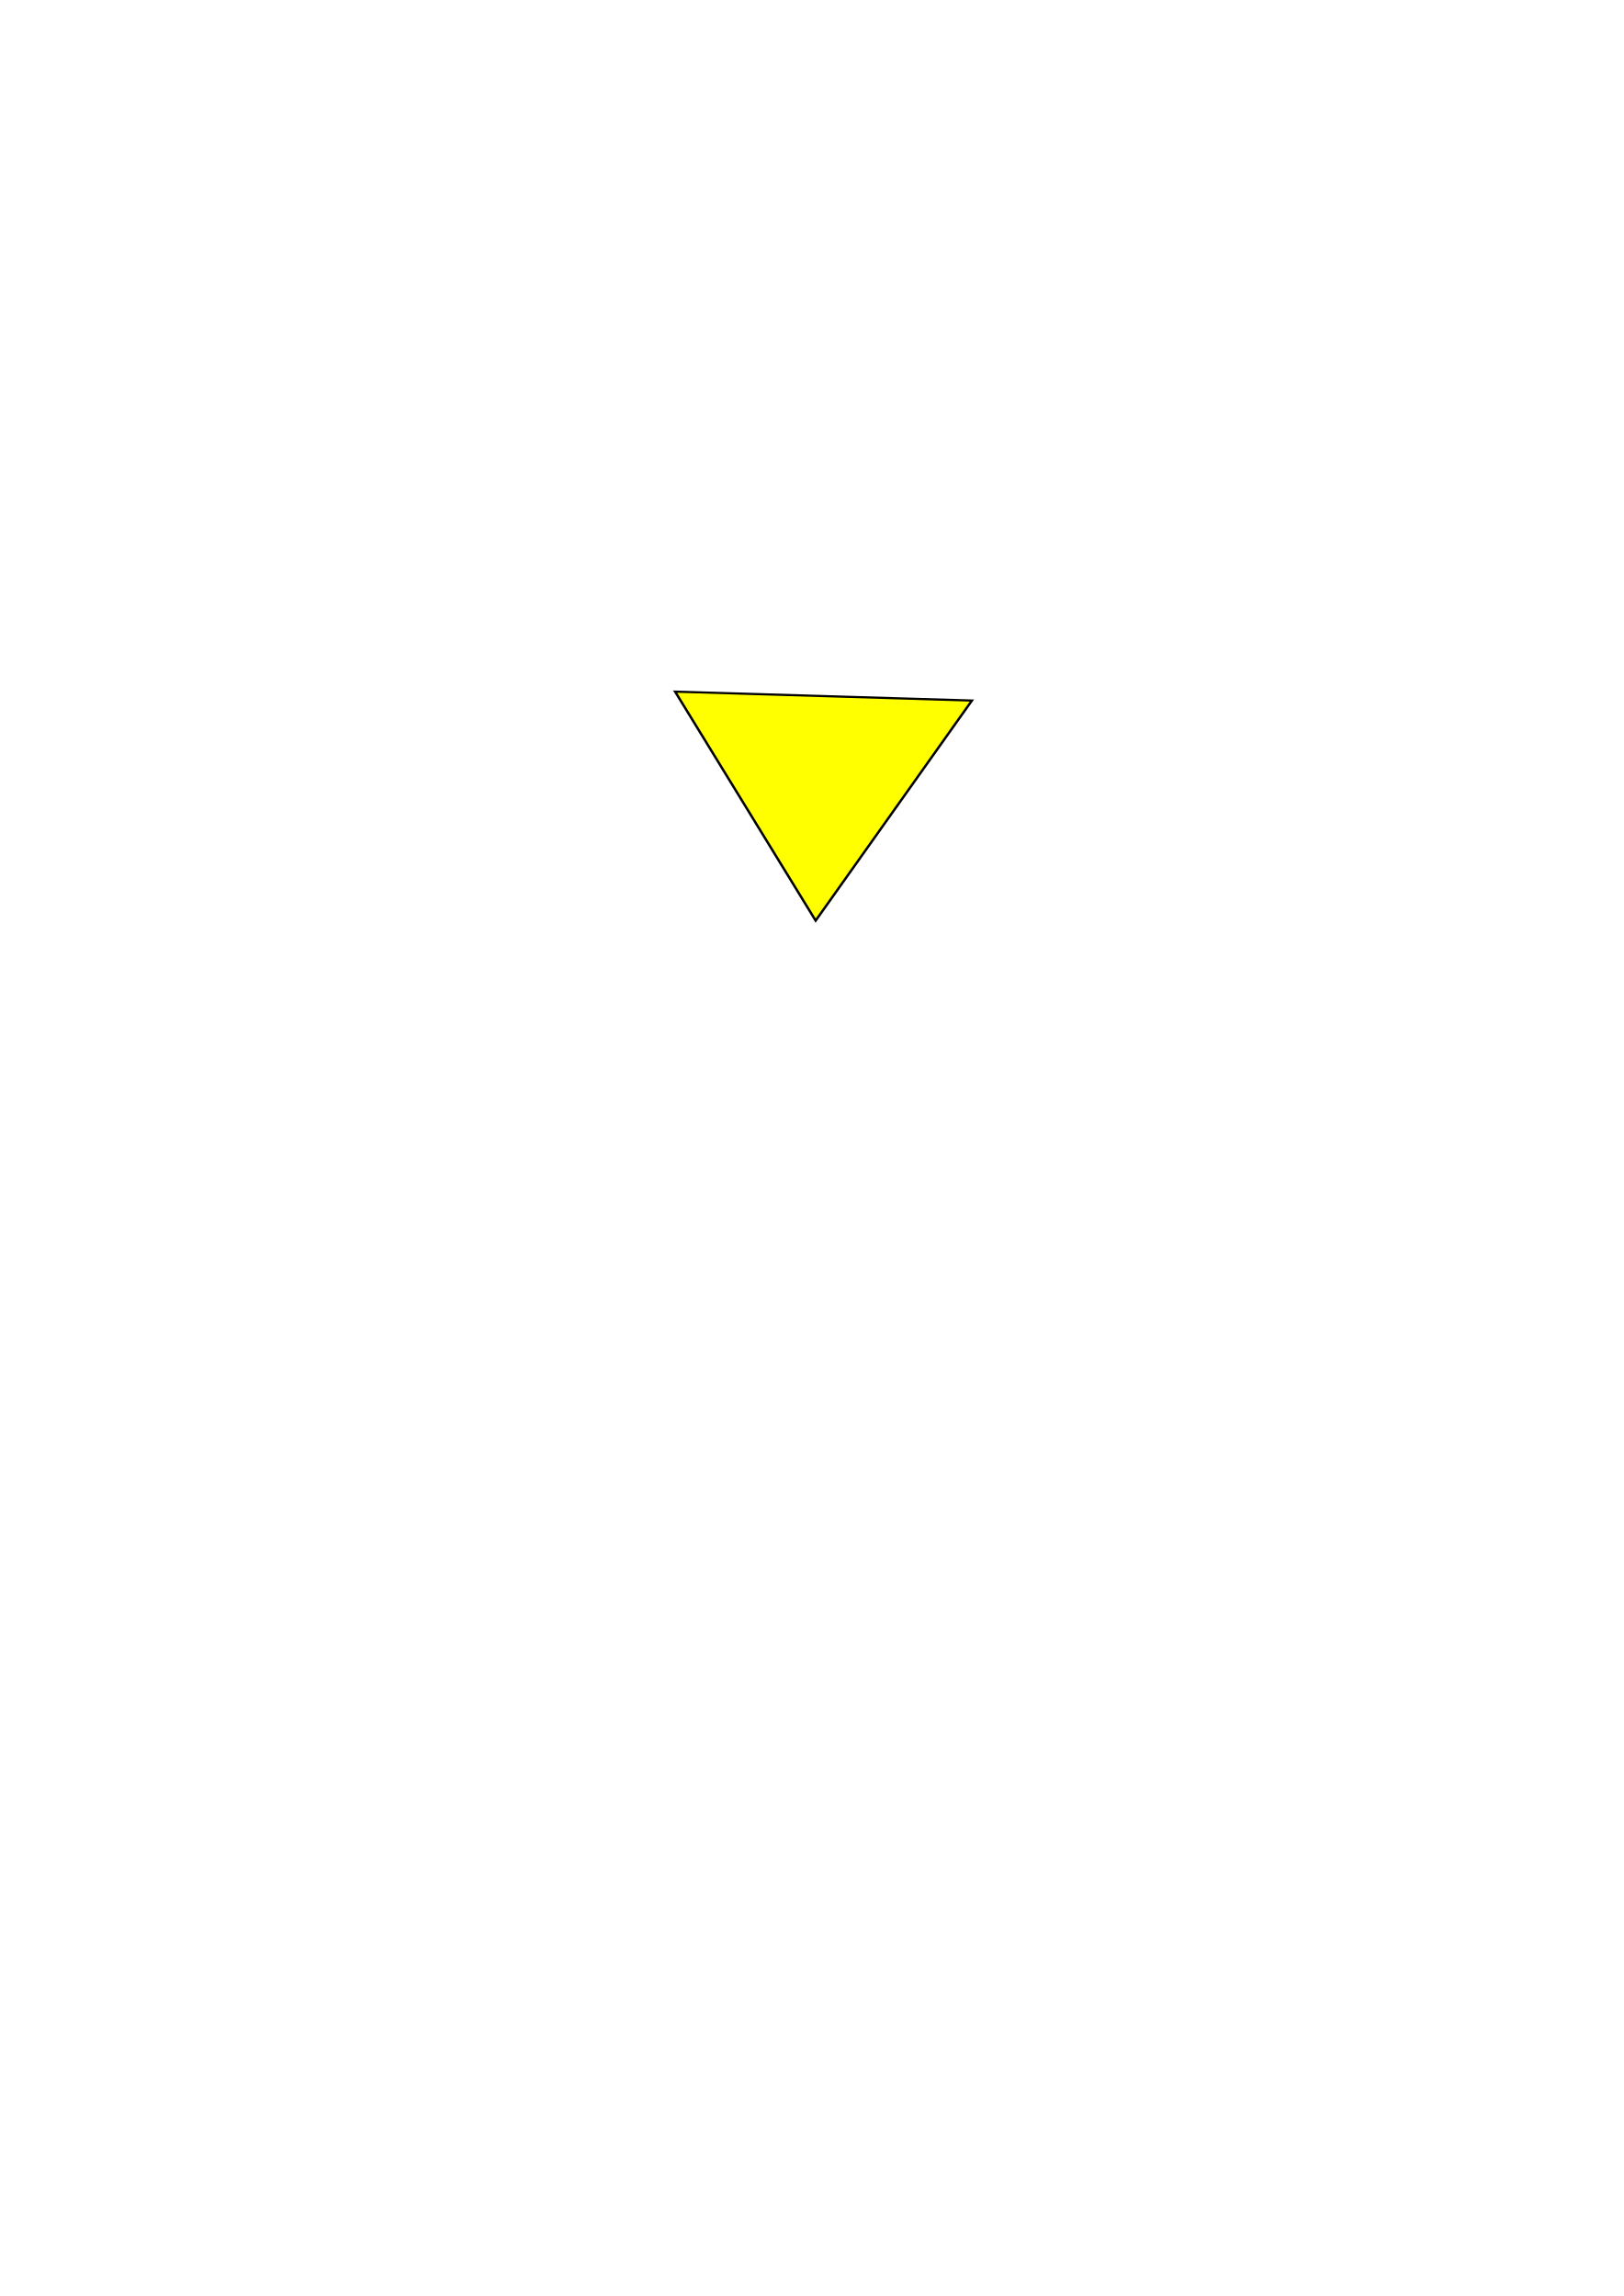
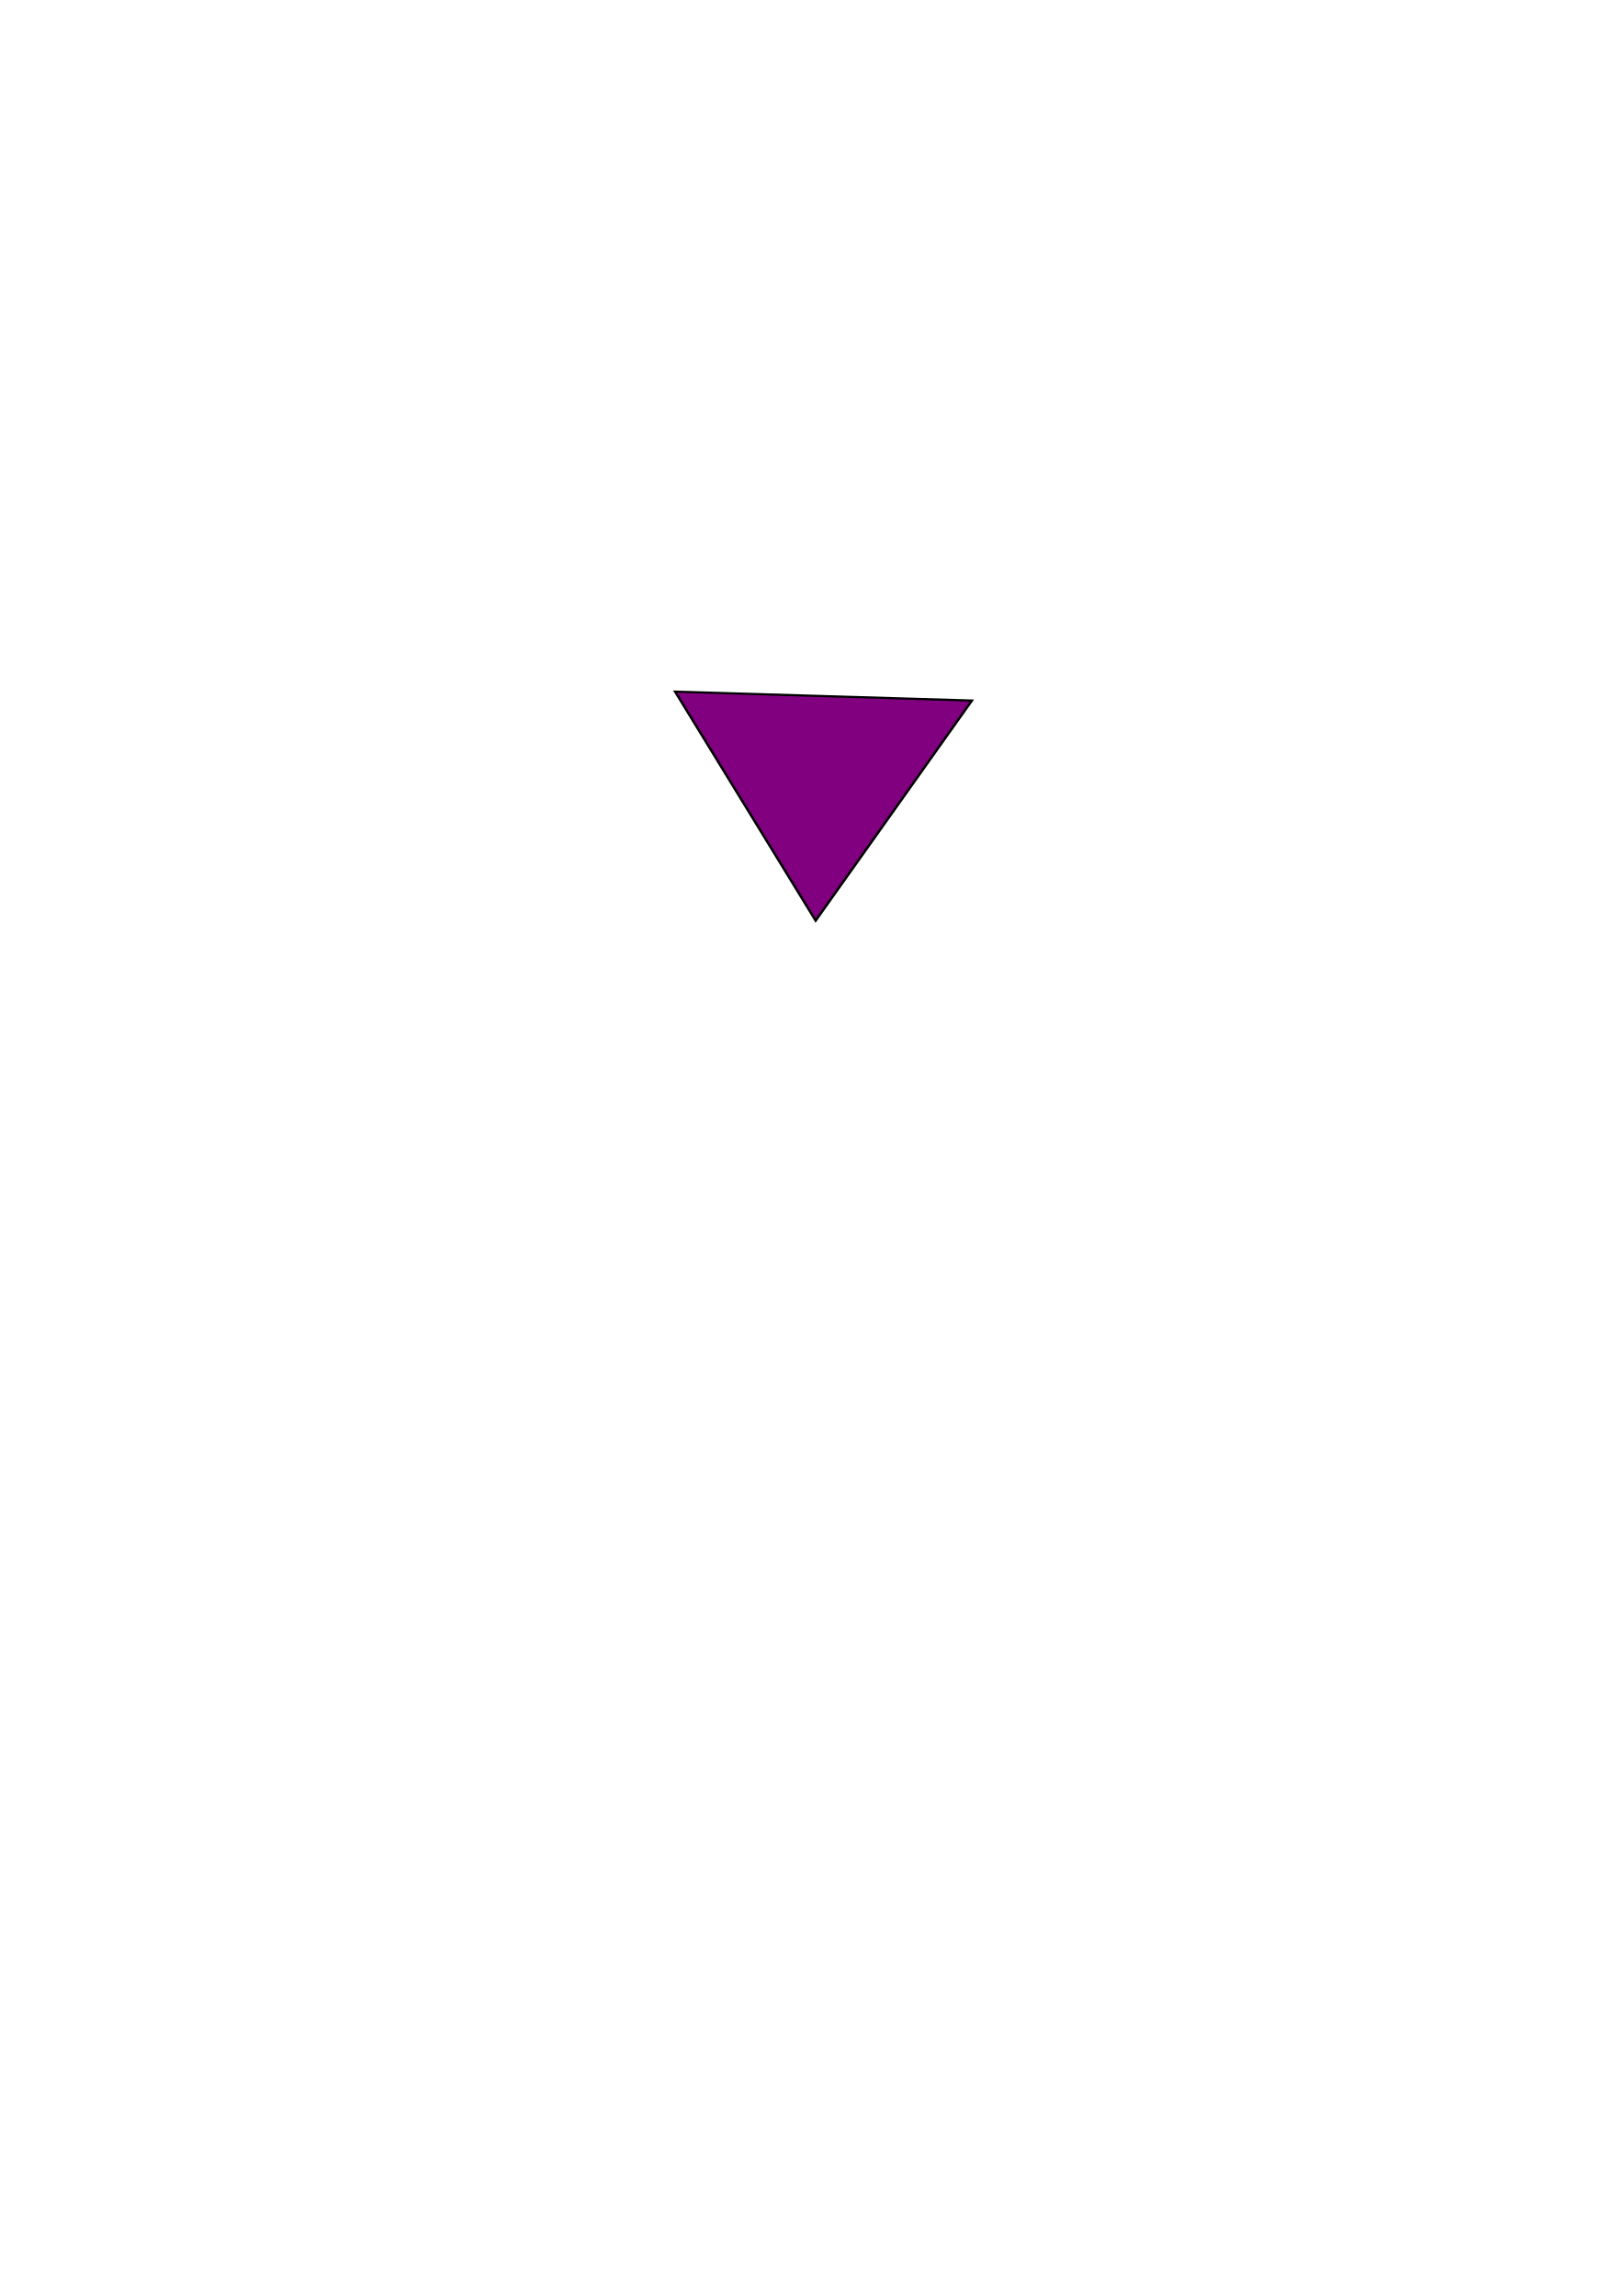
<svg xmlns="http://www.w3.org/2000/svg" width="210mm" height="297mm" viewBox="0 0 744.094 1052.362" id="svg4145" version="1.1">
  <defs id="defs4147" />
  <g id="layer1">
-     <path style="fill:#ffff00;fill-rule:evenodd;stroke:#000000;stroke-width:1px;stroke-linecap:butt;stroke-linejoin:miter;stroke-opacity:1" id="path3401" d="m 373.756,422.027 -28.229,-52.393 -28.229,-52.393 59.488,1.75 59.488,1.75 -31.259,50.643 z" transform="matrix(1.143177,0.00493296,-0.00138321,0.9989558,-52.90049,-1.466749)" />
+     <path style="fill:#800080;fill-rule:evenodd;stroke:#000000;stroke-width:1px;stroke-linecap:butt;stroke-linejoin:miter;stroke-opacity:1" id="path3401" d="m 373.756,422.027 -28.229,-52.393 -28.229,-52.393 59.488,1.75 59.488,1.75 -31.259,50.643 z" transform="matrix(1.143177,0.00493296,-0.00138321,0.9989558,-52.90049,-1.466749)" />
  </g>
</svg>
